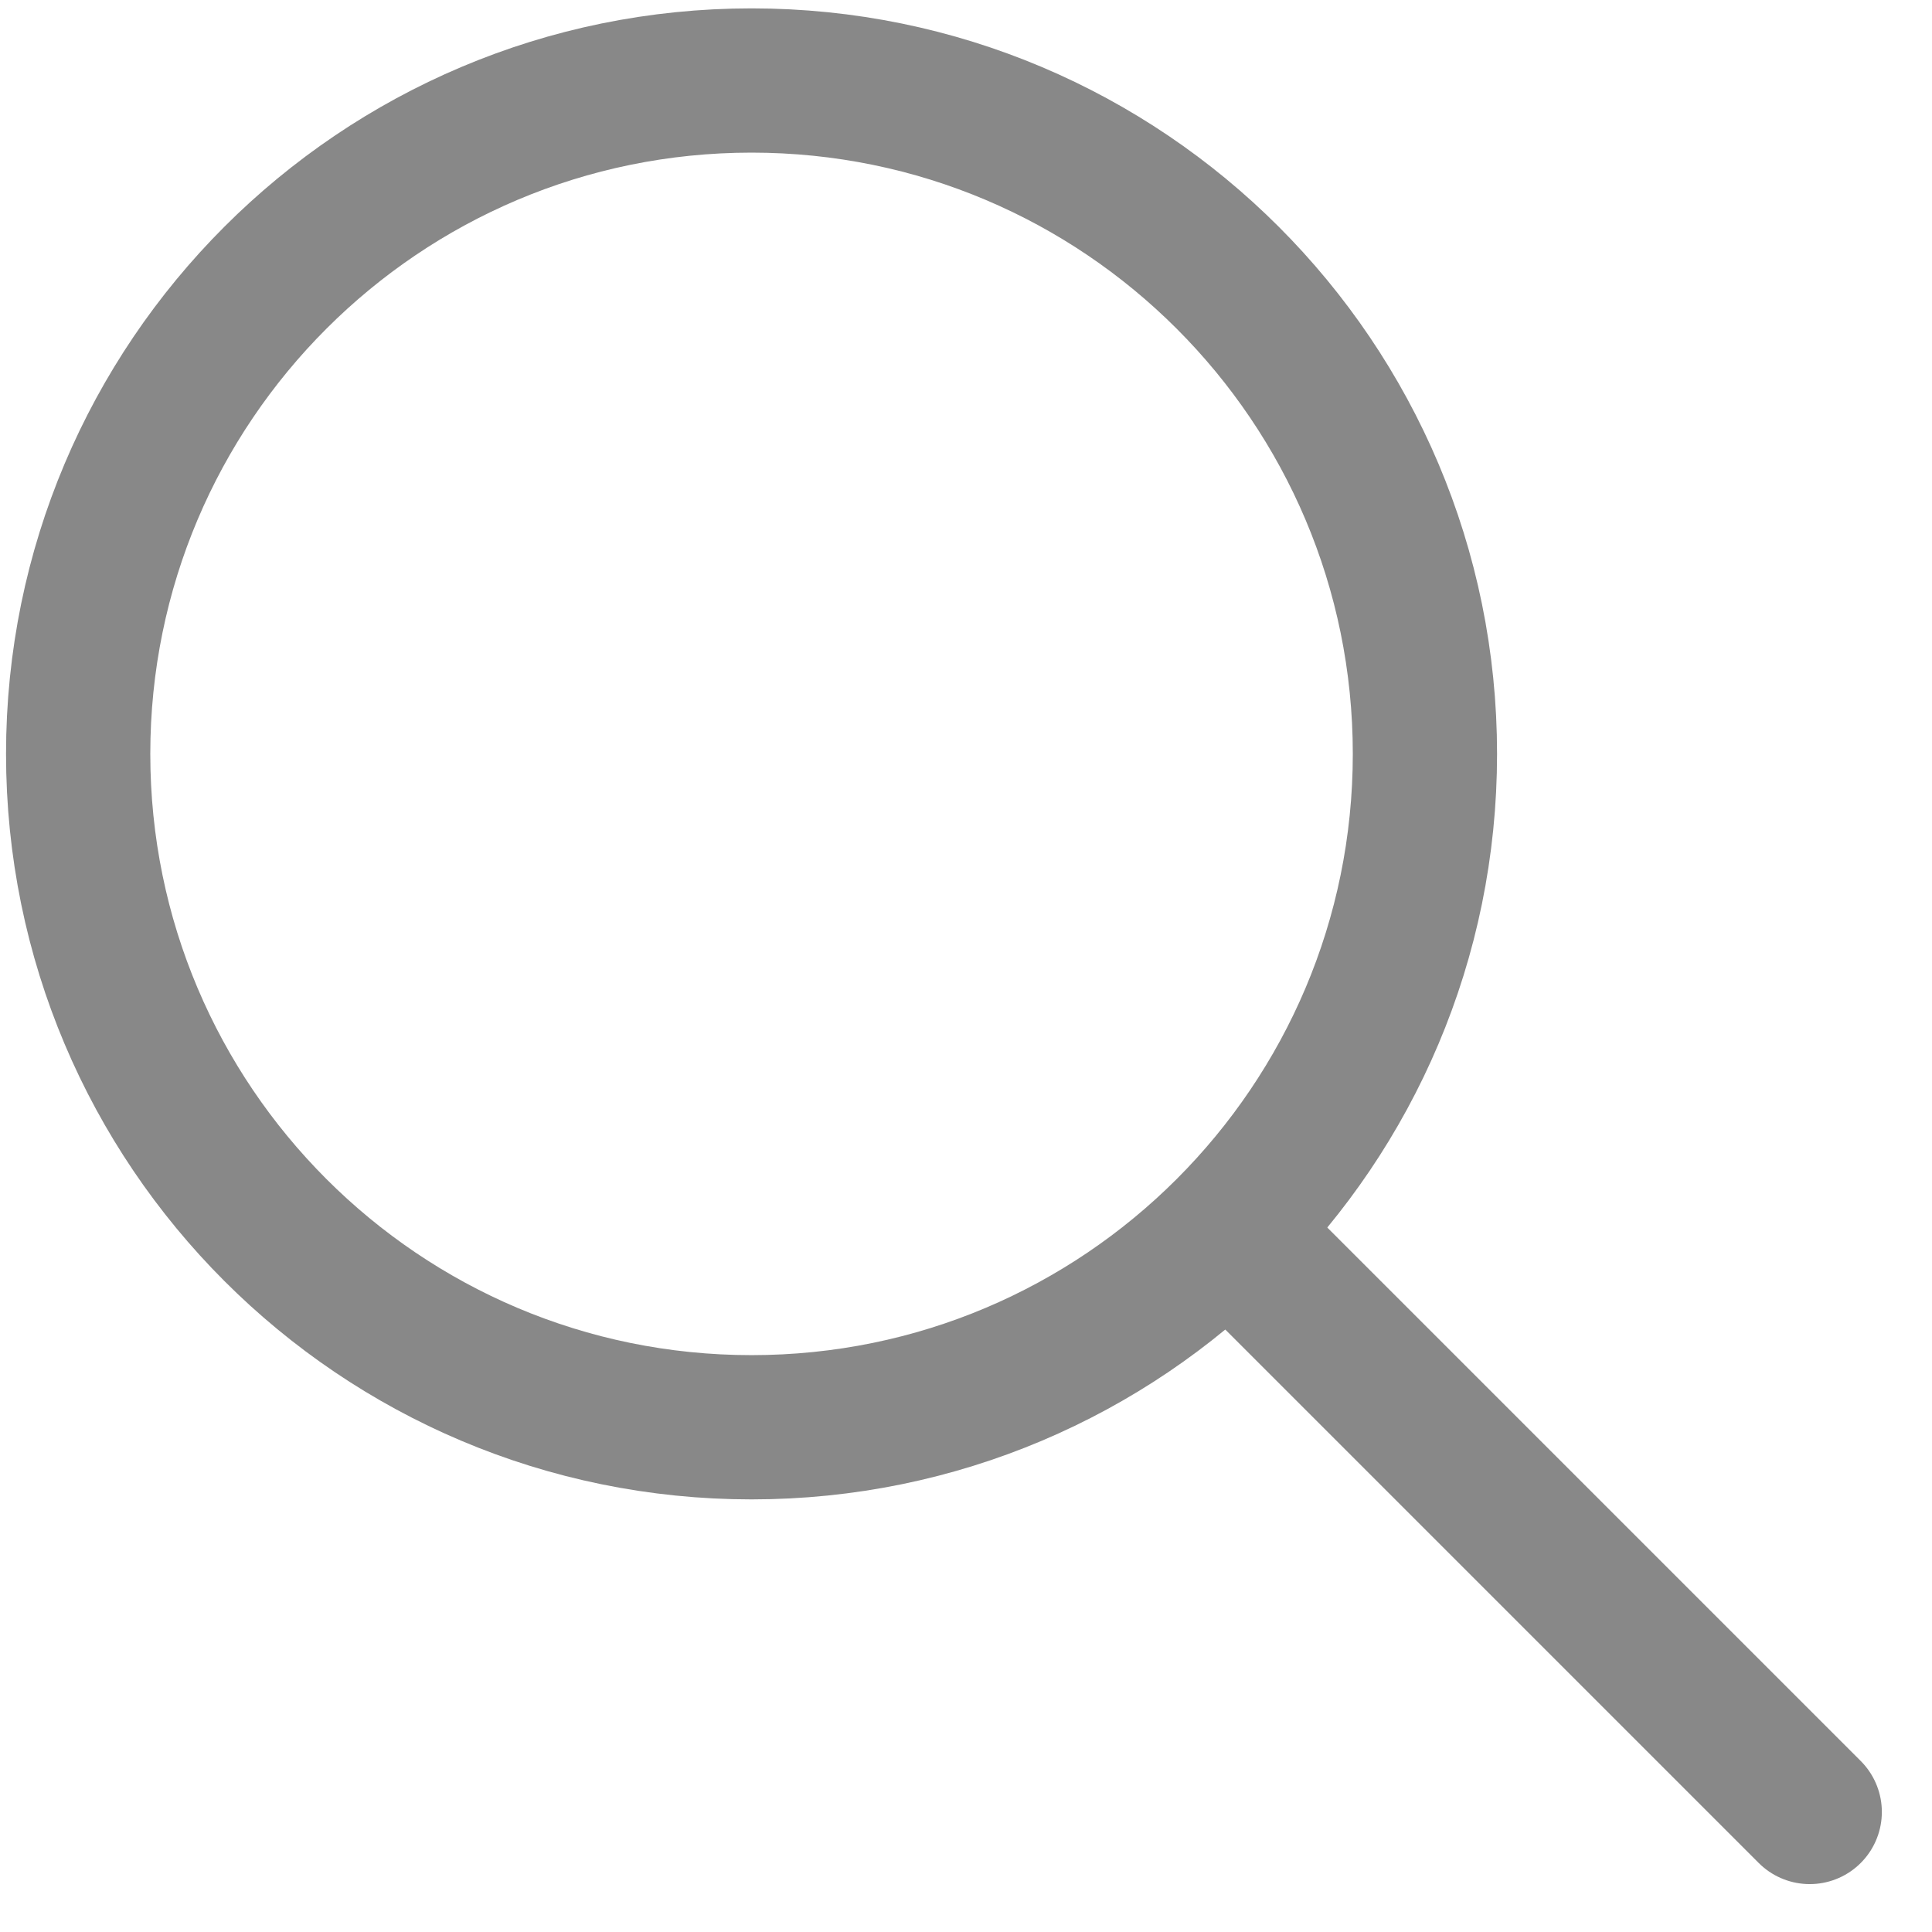
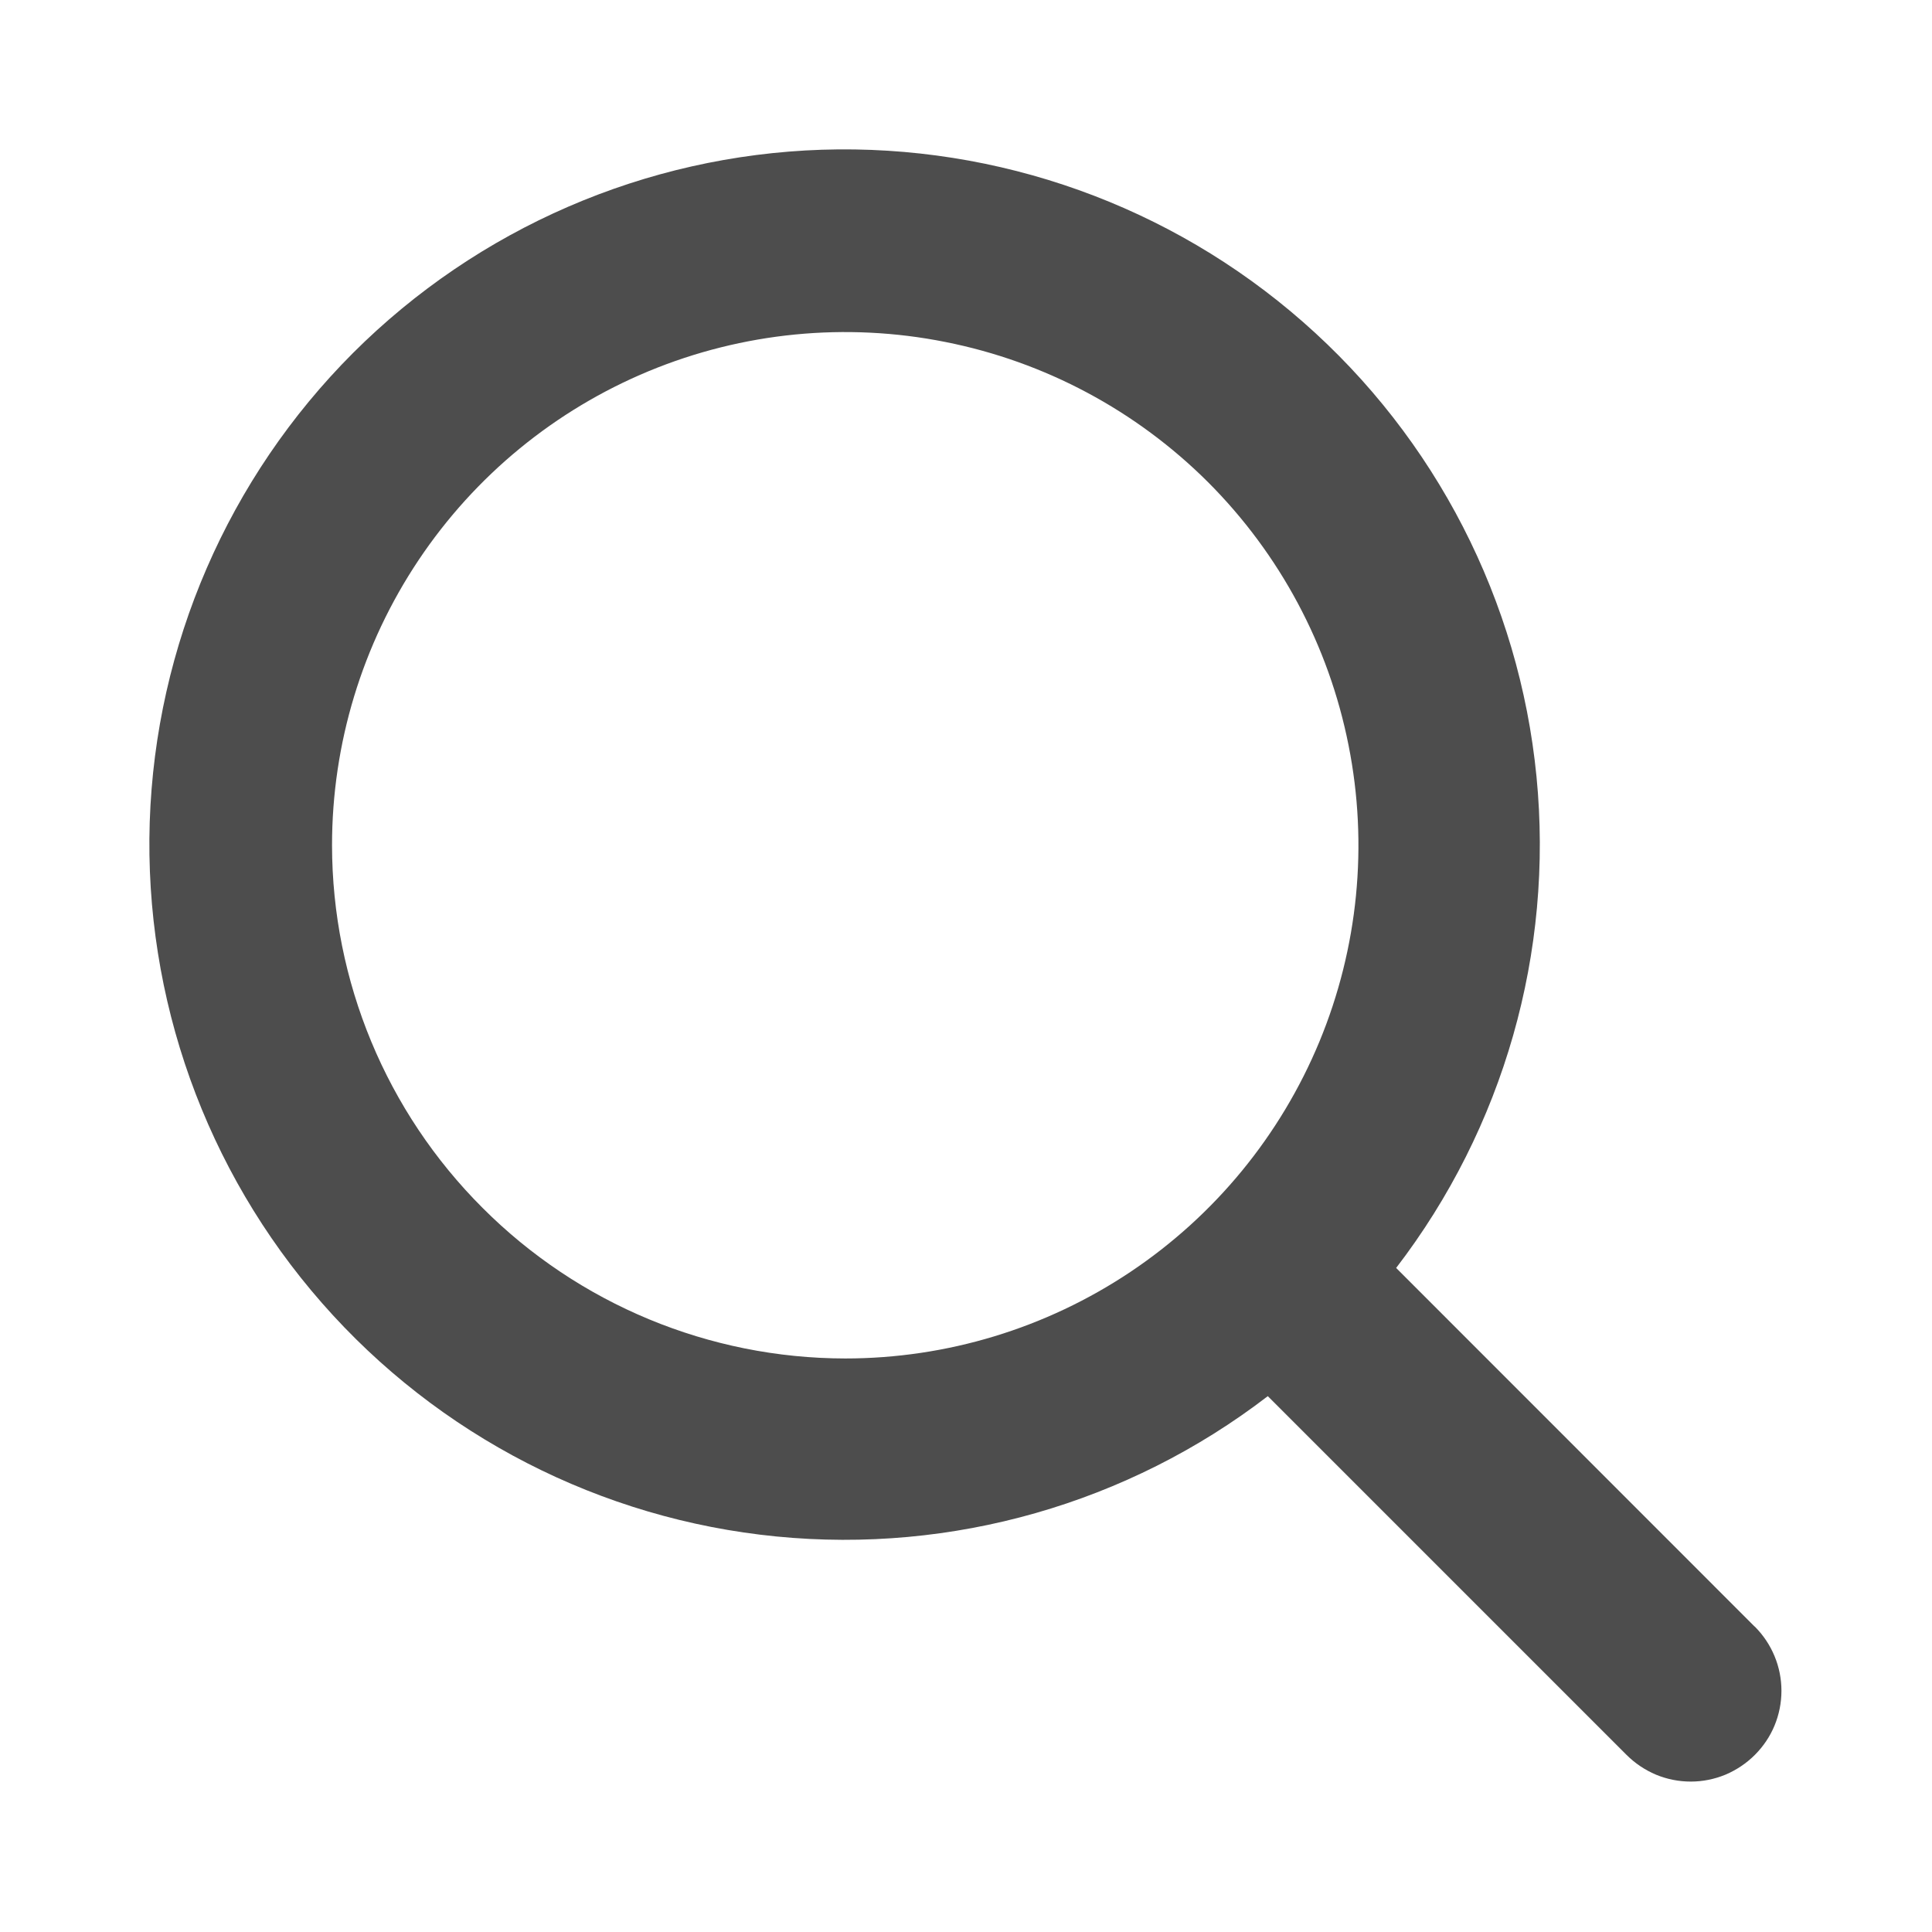
- <svg xmlns="http://www.w3.org/2000/svg" width="24" height="24" viewBox="0 0 24 24" fill="none">
-   <g id="Group 427320327">
-     <path id="stroke" d="M9.336 17.73C13.956 17.73 17.701 13.985 17.701 9.365C17.701 4.745 13.956 1 9.336 1C4.716 1 0.971 4.745 0.971 9.365C0.971 13.985 4.716 17.73 9.336 17.73Z" stroke="#888888" stroke-width="1.792" stroke-linecap="round" stroke-linejoin="round" />
-     <path id="stroke_2" d="M15.311 15.339L22.481 22.509" stroke="#888888" stroke-width="1.792" stroke-linecap="round" stroke-linejoin="round" />
+ <svg xmlns="http://www.w3.org/2000/svg" width="14" height="14" viewBox="0 0 14 14" fill="none">
+   <g id="ph:magnifying-glass-bold">
+     <path id="Vector" d="M12.714 11.786L10.117 9.188C10.896 8.173 11.259 6.9 11.134 5.627C11.009 4.354 10.404 3.176 9.442 2.333C8.481 1.49 7.234 1.044 5.956 1.085C4.677 1.127 3.463 1.654 2.558 2.558C1.654 3.463 1.127 4.677 1.085 5.956C1.044 7.234 1.49 8.481 2.333 9.442C3.176 10.404 4.354 11.009 5.627 11.134C6.9 11.259 8.173 10.896 9.187 10.117L11.787 12.717C11.848 12.778 11.92 12.826 12 12.86C12.08 12.893 12.165 12.91 12.252 12.91C12.338 12.91 12.423 12.893 12.503 12.86C12.583 12.826 12.655 12.778 12.716 12.717C12.777 12.656 12.826 12.584 12.859 12.504C12.892 12.424 12.909 12.339 12.909 12.252C12.909 12.166 12.892 12.08 12.859 12.001C12.826 11.921 12.777 11.848 12.716 11.787L12.714 11.786ZM2.406 6.125C2.406 5.39 2.624 4.671 3.033 4.059C3.442 3.447 4.022 2.971 4.702 2.689C5.381 2.408 6.129 2.334 6.85 2.478C7.572 2.621 8.234 2.975 8.755 3.495C9.275 4.016 9.629 4.678 9.772 5.4C9.916 6.121 9.842 6.869 9.561 7.548C9.279 8.228 8.803 8.808 8.191 9.217C7.579 9.626 6.86 9.844 6.125 9.844C5.139 9.843 4.194 9.451 3.497 8.753C2.799 8.056 2.407 7.111 2.406 6.125Z" fill="#4D4D4D" />
  </g>
</svg>
